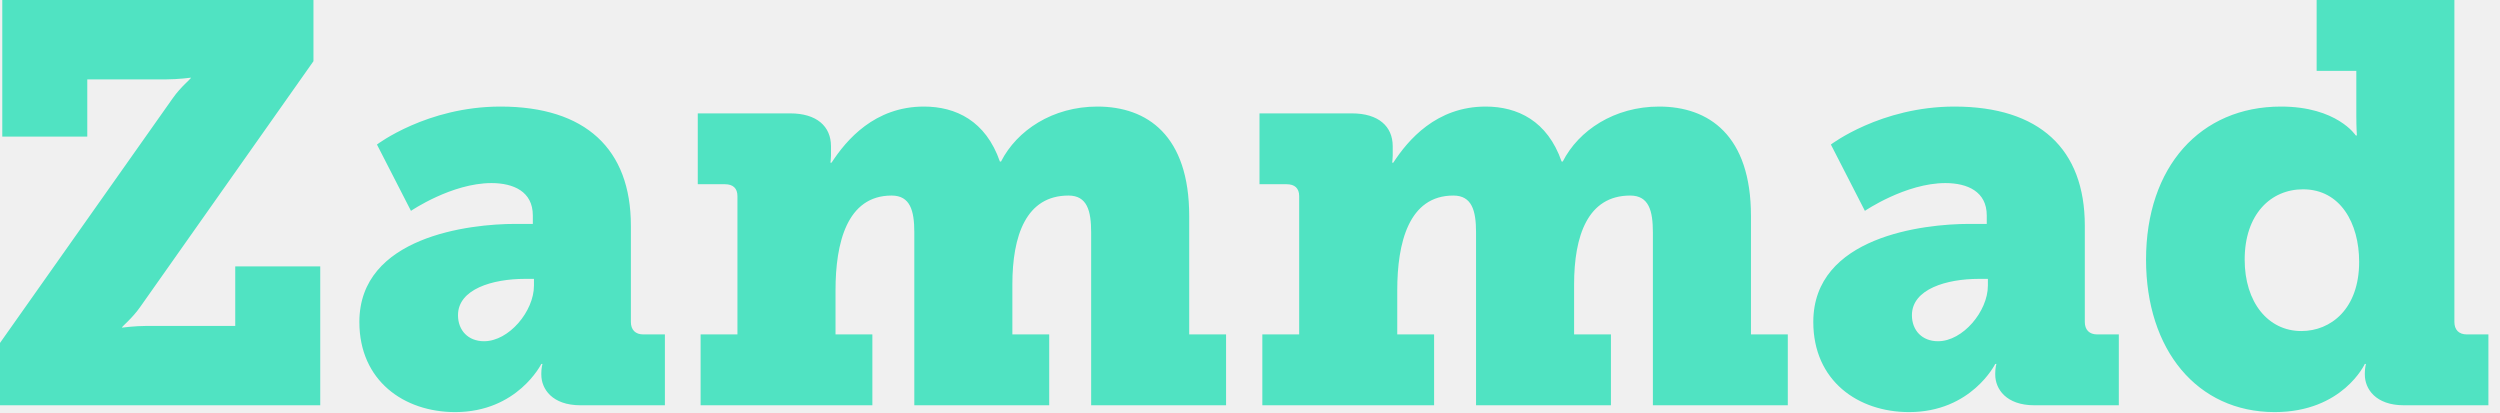
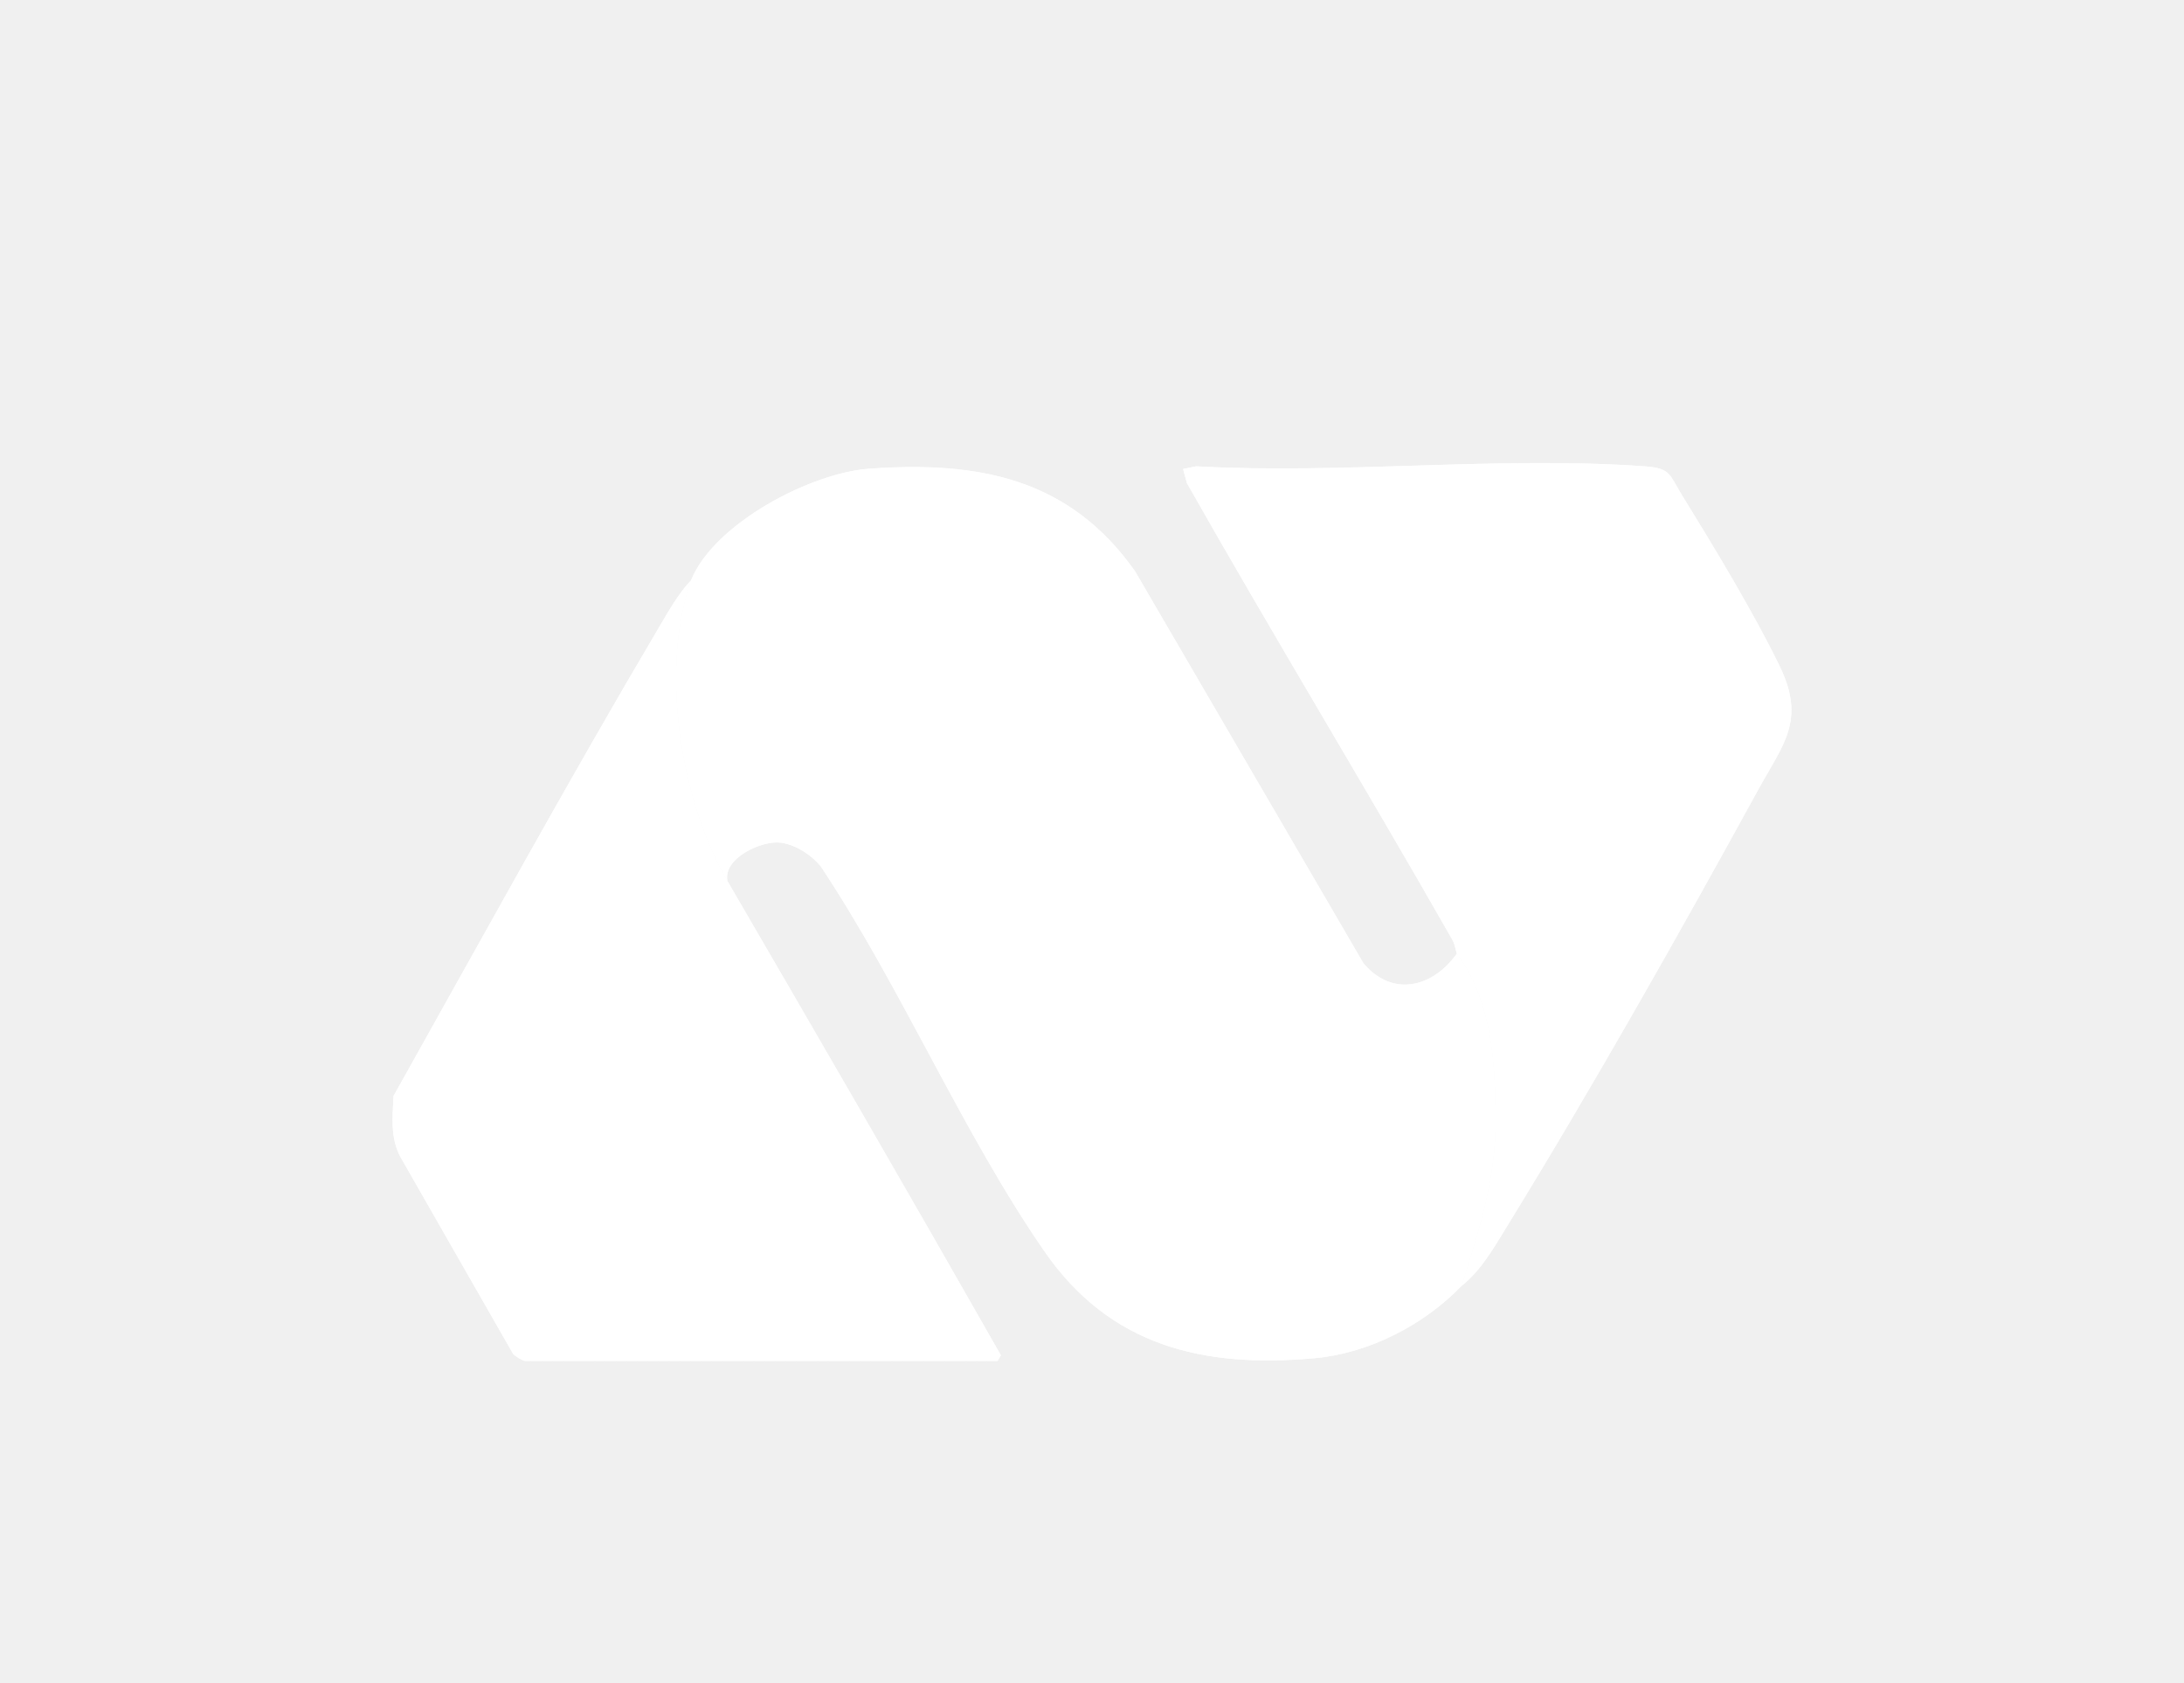
- <svg xmlns="http://www.w3.org/2000/svg" width="91px" height="15px" viewBox="0 0 91 15" version="1.1">
-   <defs />
-   <g id="Page-1" stroke="none" stroke-width="1" fill="none" fill-rule="evenodd">
-     <g id="logotype" fill="#50E3C2">
-       <path d="M0,14.752 L11.657,14.752 L11.657,9.697 L8.563,9.697 L8.563,11.864 L5.323,11.864 C4.911,11.864 4.436,11.926 4.436,11.926 C4.436,11.884 4.807,11.596 5.096,11.183 L11.41,2.228 L11.41,0 L0.083,0 L0.083,4.972 L3.177,4.972 L3.177,2.889 L6.066,2.889 C6.479,2.889 6.953,2.827 6.953,2.827 C6.953,2.868 6.582,3.157 6.293,3.569 L0,12.483 L0,14.752 Z M13.081,11.719 C13.081,13.865 14.711,15 16.568,15 C18.838,15 19.704,13.246 19.704,13.246 L19.746,13.246 C19.746,13.246 19.704,13.391 19.704,13.576 L19.704,13.638 C19.704,14.154 20.096,14.752 21.128,14.752 L24.202,14.752 L24.202,12.173 L23.418,12.173 C23.129,12.173 22.964,12.008 22.964,11.719 L22.964,8.212 C22.964,5.426 21.314,3.879 18.219,3.879 C15.536,3.879 13.721,5.261 13.721,5.261 L14.959,7.675 C14.959,7.675 16.444,6.664 17.889,6.664 C18.693,6.664 19.395,6.974 19.395,7.84 L19.395,8.15 L18.755,8.15 C17.105,8.15 13.081,8.604 13.081,11.719 L13.081,11.719 Z M16.671,11.472 C16.671,10.523 17.93,10.151 19.106,10.151 L19.436,10.151 L19.436,10.399 C19.436,11.327 18.528,12.421 17.62,12.421 C17.043,12.421 16.671,12.029 16.671,11.472 L16.671,11.472 Z M25.502,14.752 L31.754,14.752 L31.754,12.173 L30.413,12.173 L30.413,10.564 C30.413,8.851 30.825,7.118 32.455,7.118 C33.136,7.118 33.281,7.675 33.281,8.459 L33.281,14.752 L38.191,14.752 L38.191,12.173 L36.85,12.173 L36.85,10.358 C36.85,8.583 37.345,7.118 38.893,7.118 C39.574,7.118 39.718,7.675 39.718,8.459 L39.718,14.752 L44.629,14.752 L44.629,12.173 L43.287,12.173 L43.287,7.861 C43.287,4.931 41.761,3.879 39.945,3.879 C38.315,3.879 37.015,4.746 36.437,5.88 L36.396,5.88 C35.88,4.395 34.787,3.879 33.631,3.879 C31.836,3.879 30.805,5.096 30.268,5.922 L30.227,5.922 C30.227,5.922 30.248,5.777 30.248,5.674 L30.248,5.323 C30.248,4.601 29.732,4.127 28.762,4.127 L25.399,4.127 L25.399,6.706 L26.389,6.706 C26.678,6.706 26.843,6.85 26.843,7.139 L26.843,12.173 L25.502,12.173 L25.502,14.752 Z M45.949,14.752 L52.201,14.752 L52.201,12.173 L50.86,12.173 L50.86,10.564 C50.86,8.851 51.272,7.118 52.902,7.118 C53.583,7.118 53.728,7.675 53.728,8.459 L53.728,14.752 L58.638,14.752 L58.638,12.173 L57.297,12.173 L57.297,10.358 C57.297,8.583 57.792,7.118 59.34,7.118 C60.021,7.118 60.165,7.675 60.165,8.459 L60.165,14.752 L65.076,14.752 L65.076,12.173 L63.735,12.173 L63.735,7.861 C63.735,4.931 62.208,3.879 60.392,3.879 C58.762,3.879 57.462,4.746 56.884,5.88 L56.843,5.88 C56.327,4.395 55.234,3.879 54.078,3.879 C52.283,3.879 51.252,5.096 50.715,5.922 L50.674,5.922 C50.674,5.922 50.695,5.777 50.695,5.674 L50.695,5.323 C50.695,4.601 50.179,4.127 49.209,4.127 L45.846,4.127 L45.846,6.706 L46.836,6.706 C47.125,6.706 47.29,6.85 47.29,7.139 L47.29,12.173 L45.949,12.173 L45.949,14.752 Z M66.004,11.719 C66.004,13.865 67.634,15 69.491,15 C71.761,15 72.627,13.246 72.627,13.246 L72.669,13.246 C72.669,13.246 72.627,13.391 72.627,13.576 L72.627,13.638 C72.627,14.154 73.019,14.752 74.051,14.752 L77.125,14.752 L77.125,12.173 L76.341,12.173 C76.052,12.173 75.887,12.008 75.887,11.719 L75.887,8.212 C75.887,5.426 74.237,3.879 71.142,3.879 C68.459,3.879 66.644,5.261 66.644,5.261 L67.882,7.675 C67.882,7.675 69.367,6.664 70.812,6.664 C71.616,6.664 72.318,6.974 72.318,7.84 L72.318,8.15 L71.678,8.15 C70.028,8.15 66.004,8.604 66.004,11.719 L66.004,11.719 Z M69.594,11.472 C69.594,10.523 70.853,10.151 72.029,10.151 L72.359,10.151 L72.359,10.399 C72.359,11.327 71.451,12.421 70.543,12.421 C69.966,12.421 69.594,12.029 69.594,11.472 L69.594,11.472 Z M78.116,9.45 C78.116,12.73 79.972,15 82.799,15 C85.275,15 86.08,13.246 86.08,13.246 L86.121,13.246 C86.121,13.246 86.08,13.391 86.08,13.576 L86.08,13.638 C86.08,14.154 86.472,14.752 87.503,14.752 L90.578,14.752 L90.578,12.173 L89.794,12.173 C89.505,12.173 89.34,12.008 89.34,11.719 L89.34,0 L84.326,0 L84.326,2.579 L85.77,2.579 L85.77,4.25 C85.77,4.642 85.791,4.931 85.791,4.931 L85.75,4.931 C85.75,4.931 85.069,3.879 83.026,3.879 C80.096,3.879 78.116,6.066 78.116,9.45 L78.116,9.45 Z M81.706,9.45 C81.706,7.799 82.655,6.891 83.831,6.891 C85.193,6.891 85.873,8.129 85.873,9.532 C85.873,11.245 84.842,12.05 83.769,12.05 C82.552,12.05 81.706,10.997 81.706,9.45 L81.706,9.45 Z" id="Zammad" />
+ <svg xmlns="http://www.w3.org/2000/svg" id="Camada_1" data-name="Camada 1" viewBox="0 0 1080 831.69">
+   <defs>
+     <style>
+       .cls-1 {
+         clip-path: url(#clippath-1);
+       }
+ 
+       .cls-2 {
+         clip-path: url(#clippath-2);
+       }
+ 
+       .cls-3 {
+         fill: #fff;
+       }
+ 
+       .cls-4 {
+         clip-path: url(#clippath);
+       }
+     </style>
+     <clipPath id="clippath">
+       <path class="cls-3" d="M720.42,471.46c17.03,23.04,18.92,51.91,19.22,80.84.32,29.72-8.02,55.48-16.83,83.34-18.53,19.29-45.75,33.37-72.65,35.81-55.19,5-101.32-5.94-133.74-52.92-40.7-58.96-70.62-130.23-110.56-190.25-4.73-5.73-12.08-10.51-19.5-11.67-8.99-1.4-28.83,7.3-26.67,18.89-19.77-33.97-29.56-84.43-23.66-124.93.94-6.46,3.29-17.74,5.69-23.67,11.28-27.97,58.99-53.09,88.04-55.17,53.92-3.87,98.98,4.55,131.54,50.71l112.96,193.83c14.47,17.01,34.27,11.86,46.15-4.81Z" />
+     </clipPath>
+     <clipPath id="clippath-1">
+       <path class="cls-3" d="M722.81,635.65c8.81-27.86,17.14-53.62,16.83-83.34-.31-28.94-2.2-57.8-19.22-80.84-.21-.29-.93-4.62-2.18-6.81-43.08-75.61-88.36-150.1-131.3-225.82l-1.9-6.98,6.5-1.32c72.32,4.03,150.13-5.17,221.81,0,12.94.93,12.15,4.14,18.28,14.07,15.63,25.33,35.55,58.2,48.38,84.64,13.11,27.03,1.85,38.51-10.78,61.53-38.87,70.85-81.62,146.55-123.88,215.27-6.4,10.4-12.87,21.99-22.53,29.6Z" />
+     </clipPath>
+     <clipPath id="clippath-2">
+       <path class="cls-3" d="M341.72,286.91c-2.39,5.93-4.75,17.21-5.69,23.67-5.9,40.5,3.9,90.96,23.66,124.93,45.37,77.98,90.63,156.08,135.25,234.5l-1.63,2.78h-233.69c-1.04,0-5.11-2.36-5.97-3.62l-55.4-96.79c-5.34-9.53-4.13-19.97-3.65-30.53,43.49-77.52,86.47-155.94,131.77-232.54,4.49-7.59,9.38-16.19,15.35-22.4Z" />
+     </clipPath>
+   </defs>
+   <g>
+     <path class="cls-3" d="M720.42,471.46c17.03,23.04,18.92,51.91,19.22,80.84.32,29.72-8.02,55.48-16.83,83.34-18.53,19.29-45.75,33.37-72.65,35.81-55.19,5-101.32-5.94-133.74-52.92-40.7-58.96-70.62-130.23-110.56-190.25-4.73-5.73-12.08-10.51-19.5-11.67-8.99-1.4-28.83,7.3-26.67,18.89-19.77-33.97-29.56-84.43-23.66-124.93.94-6.46,3.29-17.74,5.69-23.67,11.28-27.97,58.99-53.09,88.04-55.17,53.92-3.87,98.98,4.55,131.54,50.71l112.96,193.83c14.47,17.01,34.27,11.86,46.15-4.81Z" />
+     <g class="cls-4">
+       <polygon class="cls-3" points="330.13 384.31 498.8 676.45 330.13 676.45 330.13 384.31" />
+       <polygon class="cls-3" points="330.13 379.45 501.61 676.45 498.8 676.45 330.13 384.31 330.13 379.45" />
+       <polygon class="cls-3" points="330.13 374.58 504.42 676.45 501.61 676.45 330.13 379.45 330.13 374.58" />
+       <polygon class="cls-3" points="330.13 369.72 507.23 676.45 504.42 676.45 330.13 374.58 330.13 369.72" />
+       <polygon class="cls-3" points="330.13 364.85 510.04 676.45 507.23 676.45 330.13 369.72 330.13 364.85" />
+       <polygon class="cls-3" points="330.13 359.98 512.85 676.45 510.04 676.45 330.13 364.85 330.13 359.98" />
+       <polygon class="cls-3" points="330.13 355.12 515.66 676.45 512.85 676.45 330.13 359.98 330.13 355.12" />
+       <polygon class="cls-3" points="330.13 350.25 518.47 676.45 515.66 676.45 330.13 355.12 330.13 350.25" />
+       <polygon class="cls-3" points="330.13 345.39 521.27 676.45 518.47 676.45 330.13 350.25 330.13 345.39" />
+       <polygon class="cls-3" points="330.13 340.52 524.08 676.45 521.27 676.45 330.13 345.39 330.13 340.52" />
+       <polygon class="cls-3" points="330.13 335.66 526.89 676.45 524.08 676.45 330.13 340.52 330.13 335.66" />
+       <polygon class="cls-3" points="330.13 330.79 529.7 676.45 526.89 676.45 330.13 335.66 330.13 330.79" />
+       <polygon class="cls-3" points="330.13 325.93 532.51 676.45 529.7 676.45 330.13 330.79 330.13 325.93" />
+       <polygon class="cls-3" points="330.13 321.06 535.32 676.45 532.51 676.45 330.13 325.93 330.13 321.06" />
+       <polygon class="cls-3" points="330.13 316.2 538.13 676.45 535.32 676.45 330.13 321.06 330.13 316.2" />
+       <polygon class="cls-3" points="330.13 311.33 540.94 676.45 538.13 676.45 330.13 316.2 330.13 311.33" />
+       <polygon class="cls-3" points="330.13 306.47 543.75 676.45 540.94 676.45 330.13 311.33 330.13 306.47" />
+       <polygon class="cls-3" points="330.13 301.6 546.56 676.45 543.75 676.45 330.13 306.47 330.13 301.6" />
+       <polygon class="cls-3" points="330.13 296.74 549.36 676.45 546.56 676.45 330.13 301.6 330.13 296.74" />
+       <polygon class="cls-3" points="330.13 291.87 552.17 676.45 549.36 676.45 330.13 296.74 330.13 291.87" />
+       <polygon class="cls-3" points="330.13 287.01 554.98 676.45 552.17 676.45 330.13 291.87 330.13 287.01" />
+       <polygon class="cls-3" points="330.13 282.14 557.79 676.45 554.98 676.45 330.13 287.01 330.13 282.14" />
+       <polygon class="cls-3" points="330.13 277.28 560.6 676.45 557.79 676.45 330.13 282.14 330.13 277.28" />
+       <polygon class="cls-3" points="330.13 272.41 563.41 676.45 560.6 676.45 330.13 277.28 330.13 272.41" />
+       <polygon class="cls-3" points="330.13 267.54 566.22 676.45 563.41 676.45 330.13 272.41 330.13 267.54" />
+       <polygon class="cls-3" points="330.13 262.68 569.03 676.45 566.22 676.45 330.13 267.54 330.13 262.68" />
+       <polygon class="cls-3" points="330.13 260.22 331.18 259.62 571.84 676.45 569.03 676.45 330.13 262.68 330.13 260.22" />
+       <polygon class="cls-3" points="331.18 259.62 333.28 258.4 574.64 676.45 571.84 676.45 331.18 259.62" />
+       <polygon class="cls-3" points="333.28 258.4 335.39 257.19 577.45 676.45 574.64 676.45 333.28 258.4" />
+       <polygon class="cls-3" points="335.39 257.19 337.5 255.97 580.26 676.45 577.45 676.45 335.39 257.19" />
+       <polygon class="cls-3" points="337.5 255.97 339.6 254.75 583.07 676.45 580.26 676.45 337.5 255.97" />
+       <polygon class="cls-3" points="339.6 254.75 341.71 253.54 585.88 676.45 583.07 676.45 339.6 254.75" />
+       <polygon class="cls-3" points="341.71 253.54 343.82 252.32 588.69 676.45 585.88 676.45 341.71 253.54" />
+       <polygon class="cls-3" points="343.82 252.32 345.92 251.1 591.5 676.45 588.69 676.45 343.82 252.32" />
+       <polygon class="cls-3" points="345.92 251.1 348.03 249.89 594.31 676.45 591.5 676.45 345.92 251.1" />
+       <polygon class="cls-3" points="348.03 249.89 350.14 248.67 597.12 676.45 594.31 676.45 348.03 249.89" />
+       <polygon class="cls-3" points="350.14 248.67 352.24 247.46 599.93 676.45 597.12 676.45 350.14 248.67" />
+       <polygon class="cls-3" points="352.24 247.46 354.35 246.24 602.73 676.45 599.93 676.45 352.24 247.46" />
+       <polygon class="cls-3" points="354.35 246.24 356.46 245.02 605.54 676.45 602.73 676.45 354.35 246.24" />
+       <polygon class="cls-3" points="356.46 245.02 358.56 243.81 608.35 676.45 605.54 676.45 356.46 245.02" />
+       <polygon class="cls-3" points="358.56 243.81 360.67 242.59 611.16 676.45 608.35 676.45 358.56 243.81" />
+       <polygon class="cls-3" points="360.67 242.59 362.78 241.37 613.97 676.45 611.16 676.45 360.67 242.59" />
+       <polygon class="cls-3" points="362.78 241.37 364.88 240.16 616.78 676.45 613.97 676.45 362.78 241.37" />
+       <polygon class="cls-3" points="364.88 240.16 366.99 238.94 619.59 676.45 616.78 676.45 364.88 240.16" />
+       <polygon class="cls-3" points="366.99 238.94 369.1 237.72 622.4 676.45 619.59 676.45 366.99 238.94" />
+       <polygon class="cls-3" points="369.1 237.72 371.2 236.51 625.21 676.45 622.4 676.45 369.1 237.72" />
+       <polygon class="cls-3" points="371.2 236.51 373.31 235.29 628.02 676.45 625.21 676.45 371.2 236.51" />
+       <polygon class="cls-3" points="373.31 235.29 375.42 234.08 630.82 676.45 628.02 676.45 373.31 235.29" />
+       <polygon class="cls-3" points="375.42 234.08 377.52 232.86 633.63 676.45 630.82 676.45 375.42 234.08" />
+       <polygon class="cls-3" points="377.52 232.86 379.63 231.64 636.44 676.45 633.63 676.45 377.52 232.86" />
+       <polygon class="cls-3" points="379.63 231.64 381.74 230.43 639.25 676.45 636.44 676.45 379.63 231.64" />
+       <polygon class="cls-3" points="381.74 230.43 383.84 229.21 642.06 676.45 639.25 676.45 381.74 230.43" />
+       <polygon class="cls-3" points="383.84 229.21 385.95 227.99 644.87 676.45 642.06 676.45 383.84 229.21" />
+       <polygon class="cls-3" points="385.95 227.99 386.18 227.86 388.68 227.86 647.68 676.45 644.87 676.45 385.95 227.99" />
+       <polygon class="cls-3" points="391.49 227.86 650.49 676.45 647.68 676.45 388.68 227.86 391.49 227.86" />
+       <polygon class="cls-3" points="394.3 227.86 653.3 676.45 650.49 676.45 391.49 227.86 394.3 227.86" />
+       <polygon class="cls-3" points="397.11 227.86 656.1 676.45 653.3 676.45 394.3 227.86 397.11 227.86" />
+       <polygon class="cls-3" points="399.92 227.86 658.91 676.45 656.1 676.45 397.11 227.86 399.92 227.86" />
+       <polygon class="cls-3" points="402.73 227.86 661.72 676.45 658.91 676.45 399.92 227.86 402.73 227.86" />
+       <polygon class="cls-3" points="405.54 227.86 664.53 676.45 661.72 676.45 402.73 227.86 405.54 227.86" />
+       <polygon class="cls-3" points="408.35 227.86 667.34 676.45 664.53 676.45 405.54 227.86 408.35 227.86" />
+       <polygon class="cls-3" points="411.16 227.86 670.15 676.45 667.34 676.45 408.35 227.86 411.16 227.86" />
+       <polygon class="cls-3" points="413.97 227.86 672.96 676.45 670.15 676.45 411.16 227.86 413.97 227.86" />
+       <polygon class="cls-3" points="416.77 227.86 675.77 676.45 672.96 676.45 413.97 227.86 416.77 227.86" />
+       <polygon class="cls-3" points="419.58 227.86 678.58 676.45 675.77 676.45 416.77 227.86 419.58 227.86" />
+       <polygon class="cls-3" points="422.39 227.86 681.39 676.45 678.58 676.45 419.58 227.86 422.39 227.86" />
+       <polygon class="cls-3" points="425.2 227.86 684.19 676.45 681.39 676.45 422.39 227.86 425.2 227.86" />
+       <polygon class="cls-3" points="428.01 227.86 687 676.45 684.19 676.45 425.2 227.86 428.01 227.86" />
+       <polygon class="cls-3" points="430.82 227.86 689.28 675.53 687.68 676.45 687 676.45 428.01 227.86 430.82 227.86" />
+       <polygon class="cls-3" points="433.63 227.86 691.39 674.31 689.28 675.53 430.82 227.86 433.63 227.86" />
+       <polygon class="cls-3" points="436.44 227.86 693.49 673.1 691.39 674.31 433.63 227.86 436.44 227.86" />
+       <polygon class="cls-3" points="439.25 227.86 695.6 671.88 693.49 673.1 436.44 227.86 439.25 227.86" />
+       <polygon class="cls-3" points="442.06 227.86 697.71 670.66 695.6 671.88 439.25 227.86 442.06 227.86" />
+       <polygon class="cls-3" points="444.86 227.86 699.81 669.45 697.71 670.66 442.06 227.86 444.86 227.86" />
+       <polygon class="cls-3" points="447.67 227.86 701.92 668.23 699.81 669.45 444.86 227.86 447.67 227.86" />
+       <polygon class="cls-3" points="450.48 227.86 704.03 667.01 701.92 668.23 447.67 227.86 450.48 227.86" />
+       <polygon class="cls-3" points="453.29 227.86 706.13 665.8 704.03 667.01 450.48 227.86 453.29 227.86" />
+       <polygon class="cls-3" points="456.1 227.86 708.24 664.58 706.13 665.8 453.29 227.86 456.1 227.86" />
+       <polygon class="cls-3" points="458.91 227.86 710.35 663.37 708.24 664.58 456.1 227.86 458.91 227.86" />
+       <polygon class="cls-3" points="461.72 227.86 712.45 662.15 710.35 663.37 458.91 227.86 461.72 227.86" />
+       <polygon class="cls-3" points="464.53 227.86 714.56 660.93 712.45 662.15 461.72 227.86 464.53 227.86" />
+       <polygon class="cls-3" points="467.34 227.86 716.67 659.72 714.56 660.93 464.53 227.86 467.34 227.86" />
+       <polygon class="cls-3" points="470.14 227.86 718.77 658.5 716.67 659.72 467.34 227.86 470.14 227.86" />
+       <polygon class="cls-3" points="472.95 227.86 720.88 657.28 718.77 658.5 470.14 227.86 472.95 227.86" />
+       <polygon class="cls-3" points="475.76 227.86 722.99 656.07 720.88 657.28 472.95 227.86 475.76 227.86" />
+       <polygon class="cls-3" points="478.57 227.86 725.09 654.85 722.99 656.07 475.76 227.86 478.57 227.86" />
+       <polygon class="cls-3" points="481.38 227.86 727.2 653.64 725.09 654.85 478.57 227.86 481.38 227.86" />
+       <polygon class="cls-3" points="484.19 227.86 729.31 652.42 727.2 653.64 481.38 227.86 484.19 227.86" />
+       <polygon class="cls-3" points="487 227.86 731.41 651.2 729.31 652.42 484.19 227.86 487 227.86" />
+       <polygon class="cls-3" points="489.81 227.86 733.52 649.99 731.41 651.2 487 227.86 489.81 227.86" />
+       <polygon class="cls-3" points="492.62 227.86 735.63 648.77 733.52 649.99 489.81 227.86 492.62 227.86" />
+       <polygon class="cls-3" points="495.43 227.86 737.73 647.55 735.63 648.77 492.62 227.86 495.43 227.86" />
+       <polygon class="cls-3" points="498.23 227.86 739.84 646.34 737.73 647.55 495.43 227.86 498.23 227.86" />
+       <polygon class="cls-3" points="501.04 227.86 739.96 641.68 739.96 646.27 739.84 646.34 498.23 227.86 501.04 227.86" />
+       <polygon class="cls-3" points="503.85 227.86 739.96 636.81 739.96 641.68 501.04 227.86 503.85 227.86" />
+       <polygon class="cls-3" points="506.66 227.86 739.96 631.95 739.96 636.81 503.85 227.86 506.66 227.86" />
+       <polygon class="cls-3" points="509.47 227.86 739.96 627.08 739.96 631.95 506.66 227.86 509.47 227.86" />
+       <polygon class="cls-3" points="512.28 227.86 739.96 622.22 739.96 627.08 509.47 227.86 512.28 227.86" />
+       <polygon class="cls-3" points="515.09 227.86 739.96 617.35 739.96 622.22 512.28 227.86 515.09 227.86" />
+       <polygon class="cls-3" points="517.9 227.86 739.96 612.48 739.96 617.35 515.09 227.86 517.9 227.86" />
+       <polygon class="cls-3" points="520.71 227.86 739.96 607.62 739.96 612.48 517.9 227.86 520.71 227.86" />
+       <polygon class="cls-3" points="523.52 227.86 739.96 602.75 739.96 607.62 520.71 227.86 523.52 227.86" />
+       <polygon class="cls-3" points="526.32 227.86 739.96 597.89 739.96 602.75 523.52 227.86 526.32 227.86" />
+       <polygon class="cls-3" points="529.13 227.86 739.96 593.02 739.96 597.89 526.32 227.86 529.13 227.86" />
+       <polygon class="cls-3" points="531.94 227.86 739.96 588.16 739.96 593.02 529.13 227.86 531.94 227.86" />
+       <polygon class="cls-3" points="534.75 227.86 739.96 583.29 739.96 588.16 531.94 227.86 534.75 227.86" />
+       <polygon class="cls-3" points="537.56 227.86 739.96 578.43 739.96 583.29 534.75 227.86 537.56 227.86" />
+       <polygon class="cls-3" points="540.37 227.86 739.96 573.56 739.96 578.43 537.56 227.86 540.37 227.86" />
+       <polygon class="cls-3" points="543.18 227.86 739.96 568.7 739.96 573.56 540.37 227.86 543.18 227.86" />
+       <polygon class="cls-3" points="545.99 227.86 739.96 563.83 739.96 568.7 543.18 227.86 545.99 227.86" />
+       <polygon class="cls-3" points="548.8 227.86 739.96 558.97 739.96 563.83 545.99 227.86 548.8 227.86" />
+       <polygon class="cls-3" points="551.6 227.86 739.96 554.1 739.96 558.97 548.8 227.86 551.6 227.86" />
+       <polygon class="cls-3" points="554.41 227.86 739.96 549.24 739.96 554.1 551.6 227.86 554.41 227.86" />
+       <polygon class="cls-3" points="557.22 227.86 739.96 544.37 739.96 549.24 554.41 227.86 557.22 227.86" />
+       <polygon class="cls-3" points="560.03 227.86 739.96 539.51 739.96 544.37 557.22 227.86 560.03 227.86" />
+       <polygon class="cls-3" points="562.84 227.86 739.96 534.64 739.96 539.51 560.03 227.86 562.84 227.86" />
+       <polygon class="cls-3" points="565.65 227.86 739.96 529.78 739.96 534.64 562.84 227.86 565.65 227.86" />
+       <polygon class="cls-3" points="568.46 227.86 739.96 524.91 739.96 529.78 565.65 227.86 568.46 227.86" />
+       <polygon class="cls-3" points="571.27 227.86 739.96 520.04 739.96 524.91 568.46 227.86 571.27 227.86" />
+       <polygon class="cls-3" points="574.08 227.86 739.96 515.18 739.96 520.04 571.27 227.86 574.08 227.86" />
+       <polygon class="cls-3" points="576.89 227.86 739.96 510.31 739.96 515.18 574.08 227.86 576.89 227.86" />
+       <polygon class="cls-3" points="739.96 510.31 576.89 227.86 739.96 227.86 739.96 510.31" />
+     </g>
+   </g>
+   <g>
+     <path class="cls-3" d="M722.81,635.65c8.81-27.86,17.14-53.62,16.83-83.34-.31-28.94-2.2-57.8-19.22-80.84-.21-.29-.93-4.62-2.18-6.81-43.08-75.61-88.36-150.1-131.3-225.82l-1.9-6.98,6.5-1.32c72.32,4.03,150.13-5.17,221.81,0,12.94.93,12.15,4.14,18.28,14.07,15.63,25.33,35.55,58.2,48.38,84.64,13.11,27.03,1.85,38.51-10.78,61.53-38.87,70.85-81.62,146.55-123.88,215.27-6.4,10.4-12.87,21.99-22.53,29.6Z" />
+     <g class="cls-1">
+       <polygon class="cls-3" points="585.04 434.23 791.29 553.31 743.75 635.65 585.04 635.65 585.04 434.23" />
+       <polygon class="cls-3" points="585.04 431.28 792.57 551.1 791.29 553.31 585.04 434.23 585.04 431.28" />
+       <polygon class="cls-3" points="585.04 428.34 793.84 548.89 792.57 551.1 585.04 431.28 585.04 428.34" />
+       <polygon class="cls-3" points="585.04 425.39 795.12 546.68 793.84 548.89 585.04 428.34 585.04 425.39" />
+       <polygon class="cls-3" points="585.04 422.44 796.39 544.47 795.12 546.68 585.04 425.39 585.04 422.44" />
+       <polygon class="cls-3" points="585.04 419.49 797.67 542.26 796.39 544.47 585.04 422.44 585.04 419.49" />
+       <polygon class="cls-3" points="585.04 416.55 798.95 540.05 797.67 542.26 585.04 419.49 585.04 416.55" />
+       <polygon class="cls-3" points="585.04 413.6 800.22 537.84 798.95 540.05 585.04 416.55 585.04 413.6" />
+       <polygon class="cls-3" points="585.04 410.65 801.5 535.63 800.22 537.84 585.04 413.6 585.04 410.65" />
+       <polygon class="cls-3" points="585.04 407.7 802.78 533.42 801.5 535.63 585.04 410.65 585.04 407.7" />
+       <polygon class="cls-3" points="585.04 404.76 804.05 531.2 802.78 533.42 585.04 407.7 585.04 404.76" />
+       <polygon class="cls-3" points="585.04 401.81 805.33 528.99 804.05 531.2 585.04 404.76 585.04 401.81" />
+       <polygon class="cls-3" points="585.04 398.86 806.6 526.78 805.33 528.99 585.04 401.81 585.04 398.86" />
+       <polygon class="cls-3" points="585.04 395.91 807.88 524.57 806.6 526.78 585.04 398.86 585.04 395.91" />
+       <polygon class="cls-3" points="585.04 392.97 809.16 522.36 807.88 524.57 585.04 395.91 585.04 392.97" />
+       <polygon class="cls-3" points="585.04 390.02 810.43 520.15 809.16 522.36 585.04 392.97 585.04 390.02" />
+       <polygon class="cls-3" points="585.04 387.07 811.71 517.94 810.43 520.15 585.04 390.02 585.04 387.07" />
+       <polygon class="cls-3" points="585.04 384.12 812.99 515.73 811.71 517.94 585.04 387.07 585.04 384.12" />
+       <polygon class="cls-3" points="585.04 381.18 814.26 513.52 812.99 515.73 585.04 384.12 585.04 381.18" />
+       <polygon class="cls-3" points="585.04 378.23 815.54 511.31 814.26 513.52 585.04 381.18 585.04 378.23" />
+       <polygon class="cls-3" points="585.04 375.28 816.81 509.1 815.54 511.31 585.04 378.23 585.04 375.28" />
+       <polygon class="cls-3" points="585.04 372.33 818.09 506.89 816.81 509.1 585.04 375.28 585.04 372.33" />
+       <polygon class="cls-3" points="585.04 369.39 819.37 504.68 818.09 506.89 585.04 372.33 585.04 369.39" />
+       <polygon class="cls-3" points="585.04 366.44 820.64 502.47 819.37 504.68 585.04 369.39 585.04 366.44" />
+       <polygon class="cls-3" points="585.04 363.49 821.92 500.26 820.64 502.47 585.04 366.44 585.04 363.49" />
+       <polygon class="cls-3" points="585.04 360.54 823.2 498.05 821.92 500.26 585.04 363.49 585.04 360.54" />
+       <polygon class="cls-3" points="585.04 357.6 824.47 495.83 823.2 498.05 585.04 360.54 585.04 357.6" />
+       <polygon class="cls-3" points="585.04 354.65 825.75 493.62 824.47 495.83 585.04 357.6 585.04 354.65" />
+       <polygon class="cls-3" points="585.04 351.7 827.03 491.41 825.75 493.62 585.04 354.65 585.04 351.7" />
+       <polygon class="cls-3" points="585.04 348.75 828.3 489.2 827.03 491.41 585.04 351.7 585.04 348.75" />
+       <polygon class="cls-3" points="585.04 345.81 829.58 486.99 828.3 489.2 585.04 348.75 585.04 345.81" />
+       <polygon class="cls-3" points="585.04 342.86 830.85 484.78 829.58 486.99 585.04 345.81 585.04 342.86" />
+       <polygon class="cls-3" points="585.04 339.91 832.13 482.57 830.85 484.78 585.04 342.86 585.04 339.91" />
+       <polygon class="cls-3" points="585.04 336.96 833.41 480.36 832.13 482.57 585.04 339.91 585.04 336.96" />
+       <polygon class="cls-3" points="585.04 334.02 834.68 478.15 833.41 480.36 585.04 336.96 585.04 334.02" />
+       <polygon class="cls-3" points="585.04 331.07 835.96 475.94 834.68 478.15 585.04 334.02 585.04 331.07" />
+       <polygon class="cls-3" points="585.04 328.12 837.24 473.73 835.96 475.94 585.04 331.07 585.04 328.12" />
+       <polygon class="cls-3" points="585.04 325.17 838.51 471.52 837.24 473.73 585.04 328.12 585.04 325.17" />
+       <polygon class="cls-3" points="585.04 322.23 839.79 469.31 838.51 471.52 585.04 325.17 585.04 322.23" />
+       <polygon class="cls-3" points="585.04 319.28 841.06 467.1 839.79 469.31 585.04 322.23 585.04 319.28" />
+       <polygon class="cls-3" points="585.04 316.33 842.34 464.89 841.06 467.1 585.04 319.28 585.04 316.33" />
+       <polygon class="cls-3" points="585.04 313.38 843.62 462.68 842.34 464.89 585.04 316.33 585.04 313.38" />
+       <polygon class="cls-3" points="585.04 310.44 844.89 460.47 843.62 462.68 585.04 313.38 585.04 310.44" />
+       <polygon class="cls-3" points="585.04 307.49 846.17 458.25 844.89 460.47 585.04 310.44 585.04 307.49" />
+       <polygon class="cls-3" points="585.04 304.54 847.45 456.04 846.17 458.25 585.04 307.49 585.04 304.54" />
+       <polygon class="cls-3" points="585.04 301.6 848.72 453.83 847.45 456.04 585.04 304.54 585.04 301.6" />
+       <polygon class="cls-3" points="585.04 298.65 850 451.62 848.72 453.83 585.04 301.6 585.04 298.65" />
+       <polygon class="cls-3" points="585.04 295.7 851.27 449.41 850 451.62 585.04 298.65 585.04 295.7" />
+       <polygon class="cls-3" points="585.04 292.75 852.55 447.2 851.27 449.41 585.04 295.7 585.04 292.75" />
+       <polygon class="cls-3" points="585.04 289.81 853.83 444.99 852.55 447.2 585.04 292.75 585.04 289.81" />
+       <polygon class="cls-3" points="585.04 286.86 855.1 442.78 853.83 444.99 585.04 289.81 585.04 286.86" />
+       <polygon class="cls-3" points="585.04 283.91 856.38 440.57 855.1 442.78 585.04 286.86 585.04 283.91" />
+       <polygon class="cls-3" points="585.04 280.96 857.66 438.36 856.38 440.57 585.04 283.91 585.04 280.96" />
+       <polygon class="cls-3" points="585.04 278.02 858.93 436.15 857.66 438.36 585.04 280.96 585.04 278.02" />
+       <polygon class="cls-3" points="585.04 275.07 860.21 433.94 858.93 436.15 585.04 278.02 585.04 275.07" />
+       <polygon class="cls-3" points="585.04 272.12 861.48 431.73 860.21 433.94 585.04 275.07 585.04 272.12" />
+       <polygon class="cls-3" points="585.04 269.17 862.76 429.52 861.48 431.73 585.04 272.12 585.04 269.17" />
+       <polygon class="cls-3" points="585.04 266.23 864.04 427.31 862.76 429.52 585.04 269.17 585.04 266.23" />
+       <polygon class="cls-3" points="585.04 263.28 865.31 425.1 864.04 427.31 585.04 266.23 585.04 263.28" />
+       <polygon class="cls-3" points="585.04 260.33 866.59 422.88 865.31 425.1 585.04 263.28 585.04 260.33" />
+       <polygon class="cls-3" points="585.04 257.38 867.87 420.67 866.59 422.88 585.04 260.33 585.04 257.38" />
+       <polygon class="cls-3" points="585.04 254.44 869.14 418.46 867.87 420.67 585.04 257.38 585.04 254.44" />
+       <polygon class="cls-3" points="585.04 251.49 870.42 416.25 869.14 418.46 585.04 254.44 585.04 251.49" />
+       <polygon class="cls-3" points="585.04 248.54 871.7 414.04 870.42 416.25 585.04 251.49 585.04 248.54" />
+       <polygon class="cls-3" points="585.04 245.59 872.97 411.83 871.7 414.04 585.04 248.54 585.04 245.59" />
+       <polygon class="cls-3" points="585.04 242.65 874.25 409.62 872.97 411.83 585.04 245.59 585.04 242.65" />
+       <polygon class="cls-3" points="585.04 239.7 875.52 407.41 874.25 409.62 585.04 242.65 585.04 239.7" />
+       <polygon class="cls-3" points="585.04 236.75 876.8 405.2 875.52 407.41 585.04 239.7 585.04 236.75" />
+       <polygon class="cls-3" points="585.04 233.8 878.08 402.99 876.8 405.2 585.04 236.75 585.04 233.8" />
+       <polygon class="cls-3" points="585.04 230.86 879.35 400.78 878.08 402.99 585.04 233.8 585.04 230.86" />
+       <polygon class="cls-3" points="585.04 227.91 880.63 398.57 879.35 400.78 585.04 230.86 585.04 227.91" />
+       <polygon class="cls-3" points="585.73 225.36 881.91 396.36 880.63 398.57 585.04 227.91 585.04 225.36 585.73 225.36" />
+       <polygon class="cls-3" points="590.84 225.36 883.18 394.15 881.91 396.36 585.73 225.36 590.84 225.36" />
+       <polygon class="cls-3" points="595.94 225.36 884.46 391.94 883.18 394.15 590.84 225.36 595.94 225.36" />
+       <polygon class="cls-3" points="601.05 225.36 885.73 389.73 884.46 391.94 595.94 225.36 601.05 225.36" />
+       <polygon class="cls-3" points="606.15 225.36 887.01 387.52 885.73 389.73 601.05 225.36 606.15 225.36" />
+       <polygon class="cls-3" points="611.26 225.36 888.29 385.3 887.01 387.52 606.15 225.36 611.26 225.36" />
+       <polygon class="cls-3" points="616.36 225.36 889.56 383.09 888.29 385.3 611.26 225.36 616.36 225.36" />
+       <polygon class="cls-3" points="621.47 225.36 890.84 380.88 889.56 383.09 616.36 225.36 621.47 225.36" />
+       <polygon class="cls-3" points="626.57 225.36 892.12 378.67 890.84 380.88 621.47 225.36 626.57 225.36" />
+       <polygon class="cls-3" points="631.68 225.36 893.12 376.3 893.12 376.94 892.12 378.67 626.57 225.36 631.68 225.36" />
+       <polygon class="cls-3" points="636.78 225.36 893.12 373.36 893.12 376.3 631.68 225.36 636.78 225.36" />
+       <polygon class="cls-3" points="641.89 225.36 893.12 370.41 893.12 373.36 636.78 225.36 641.89 225.36" />
+       <polygon class="cls-3" points="646.99 225.36 893.12 367.46 893.12 370.41 641.89 225.36 646.99 225.36" />
+       <polygon class="cls-3" points="652.1 225.36 893.12 364.51 893.12 367.46 646.99 225.36 652.1 225.36" />
+       <polygon class="cls-3" points="657.2 225.36 893.12 361.57 893.12 364.51 652.1 225.36 657.2 225.36" />
+       <polygon class="cls-3" points="662.31 225.36 893.12 358.62 893.12 361.57 657.2 225.36 662.31 225.36" />
+       <polygon class="cls-3" points="667.42 225.36 893.12 355.67 893.12 358.62 662.31 225.36 667.42 225.36" />
+       <polygon class="cls-3" points="672.52 225.36 893.12 352.72 893.12 355.67 667.42 225.36 672.52 225.36" />
+       <polygon class="cls-3" points="677.63 225.36 893.12 349.78 893.12 352.72 672.52 225.36 677.63 225.36" />
+       <polygon class="cls-3" points="682.73 225.36 893.12 346.83 893.12 349.78 677.63 225.36 682.73 225.36" />
+       <polygon class="cls-3" points="687.84 225.36 893.12 343.88 893.12 346.83 682.73 225.36 687.84 225.36" />
+       <polygon class="cls-3" points="692.94 225.36 893.12 340.93 893.12 343.88 687.84 225.36 692.94 225.36" />
+       <polygon class="cls-3" points="698.05 225.36 893.12 337.99 893.12 340.93 692.94 225.36 698.05 225.36" />
+       <polygon class="cls-3" points="703.15 225.36 893.12 335.04 893.12 337.99 698.05 225.36 703.15 225.36" />
+       <polygon class="cls-3" points="708.26 225.36 893.12 332.09 893.12 335.04 703.15 225.36 708.26 225.36" />
+       <polygon class="cls-3" points="713.36 225.36 893.12 329.14 893.12 332.09 708.26 225.36 713.36 225.36" />
+       <polygon class="cls-3" points="718.47 225.36 893.12 326.2 893.12 329.14 713.36 225.36 718.47 225.36" />
+       <polygon class="cls-3" points="723.57 225.36 893.12 323.25 893.12 326.2 718.47 225.36 723.57 225.36" />
+       <polygon class="cls-3" points="728.68 225.36 893.12 320.3 893.12 323.25 723.57 225.36 728.68 225.36" />
+       <polygon class="cls-3" points="733.78 225.36 893.12 317.35 893.12 320.3 728.68 225.36 733.78 225.36" />
+       <polygon class="cls-3" points="738.89 225.36 893.12 314.41 893.12 317.35 733.78 225.36 738.89 225.36" />
+       <polygon class="cls-3" points="743.99 225.36 893.12 311.46 893.12 314.41 738.89 225.36 743.99 225.36" />
+       <polygon class="cls-3" points="749.1 225.36 893.12 308.51 893.12 311.46 743.99 225.36 749.1 225.36" />
+       <polygon class="cls-3" points="754.2 225.36 893.12 305.56 893.12 308.51 749.1 225.36 754.2 225.36" />
+       <polygon class="cls-3" points="759.31 225.36 893.12 302.62 893.12 305.56 754.2 225.36 759.31 225.36" />
+       <polygon class="cls-3" points="764.41 225.36 893.12 299.67 893.12 302.62 759.31 225.36 764.41 225.36" />
+       <polygon class="cls-3" points="769.52 225.36 893.12 296.72 893.12 299.67 764.41 225.36 769.52 225.36" />
+       <polygon class="cls-3" points="774.62 225.36 893.12 293.77 893.12 296.72 769.52 225.36 774.62 225.36" />
+       <polygon class="cls-3" points="779.73 225.36 893.12 290.83 893.12 293.77 774.62 225.36 779.73 225.36" />
+       <polygon class="cls-3" points="784.83 225.36 893.12 287.88 893.12 290.83 779.73 225.36 784.83 225.36" />
+       <polygon class="cls-3" points="789.94 225.36 893.12 284.93 893.12 287.88 784.83 225.36 789.94 225.36" />
+       <polygon class="cls-3" points="795.04 225.36 893.12 281.98 893.12 284.93 789.94 225.36 795.04 225.36" />
+       <polygon class="cls-3" points="800.15 225.36 893.12 279.04 893.12 281.98 795.04 225.36 800.15 225.36" />
+       <polygon class="cls-3" points="805.25 225.36 893.12 276.09 893.12 279.04 800.15 225.36 805.25 225.36" />
+       <polygon class="cls-3" points="810.36 225.36 893.12 273.14 893.12 276.09 805.25 225.36 810.36 225.36" />
+       <polygon class="cls-3" points="893.12 273.14 810.36 225.36 893.12 225.36 893.12 273.14" />
+     </g>
+   </g>
+   <g>
+     <path class="cls-3" d="M341.72,286.91c-2.39,5.93-4.75,17.21-5.69,23.67-5.9,40.5,3.9,90.96,23.66,124.93,45.37,77.98,90.63,156.08,135.25,234.5l-1.63,2.78h-233.69c-1.04,0-5.11-2.36-5.97-3.62l-55.4-96.79c-5.34-9.53-4.13-19.97-3.65-30.53,43.49-77.52,86.47-155.94,131.77-232.54,4.49-7.59,9.38-16.19,15.35-22.4Z" />
+     <g class="cls-2">
+       <polygon class="cls-3" points="353.65 286.91 404.88 375.64 192.91 498.02 192.91 286.91 353.65 286.91" />
+       <polygon class="cls-3" points="404.88 375.64 406.19 377.91 192.91 501.05 192.91 498.02 404.88 375.64" />
+       <polygon class="cls-3" points="406.19 377.91 407.5 380.19 192.91 504.08 192.91 501.05 406.19 377.91" />
+       <polygon class="cls-3" points="407.5 380.19 408.81 382.46 192.91 507.11 192.91 504.08 407.5 380.19" />
+       <polygon class="cls-3" points="408.81 382.46 410.12 384.73 192.91 510.13 192.91 507.11 408.81 382.46" />
+       <polygon class="cls-3" points="410.12 384.73 411.43 387 192.91 513.16 192.91 510.13 410.12 384.73" />
+       <polygon class="cls-3" points="411.43 387 412.74 389.27 192.91 516.19 192.91 513.16 411.43 387" />
+       <polygon class="cls-3" points="412.74 389.27 414.06 391.54 192.91 519.22 192.91 516.19 412.74 389.27" />
+       <polygon class="cls-3" points="414.06 391.54 415.37 393.81 192.91 522.25 192.91 519.22 414.06 391.54" />
+       <polygon class="cls-3" points="415.37 393.81 416.68 396.08 192.91 525.27 192.91 522.25 415.37 393.81" />
+       <polygon class="cls-3" points="416.68 396.08 417.99 398.35 192.91 528.3 192.91 525.27 416.68 396.08" />
+       <polygon class="cls-3" points="417.99 398.35 419.3 400.62 192.91 531.33 192.91 528.3 417.99 398.35" />
+       <polygon class="cls-3" points="419.3 400.62 420.61 402.9 192.91 534.36 192.91 531.33 419.3 400.62" />
+       <polygon class="cls-3" points="420.61 402.9 421.92 405.17 192.91 537.39 192.91 534.36 420.61 402.9" />
+       <polygon class="cls-3" points="421.92 405.17 423.23 407.44 192.91 540.41 192.91 537.39 421.92 405.17" />
+       <polygon class="cls-3" points="423.23 407.44 424.54 409.71 192.91 543.44 192.91 540.41 423.23 407.44" />
+       <polygon class="cls-3" points="424.54 409.71 425.86 411.98 192.91 546.47 192.91 543.44 424.54 409.71" />
+       <polygon class="cls-3" points="425.86 411.98 427.17 414.25 192.91 549.5 192.91 546.47 425.86 411.98" />
+       <polygon class="cls-3" points="427.17 414.25 428.48 416.52 192.91 552.52 192.91 549.5 427.17 414.25" />
+       <polygon class="cls-3" points="428.48 416.52 429.79 418.79 192.91 555.55 192.91 552.52 428.48 416.52" />
+       <polygon class="cls-3" points="429.79 418.79 431.1 421.06 192.91 558.58 192.91 555.55 429.79 418.79" />
+       <polygon class="cls-3" points="431.1 421.06 432.41 423.33 192.91 561.61 192.91 558.58 431.1 421.06" />
+       <polygon class="cls-3" points="432.41 423.33 433.72 425.6 192.91 564.64 192.91 561.61 432.41 423.33" />
+       <polygon class="cls-3" points="433.72 425.6 435.03 427.88 192.91 567.66 192.91 564.64 433.72 425.6" />
+       <polygon class="cls-3" points="435.03 427.88 436.35 430.15 192.91 570.69 192.91 567.66 435.03 427.88" />
+       <polygon class="cls-3" points="436.35 430.15 437.66 432.42 192.91 573.72 192.91 570.69 436.35 430.15" />
+       <polygon class="cls-3" points="437.66 432.42 438.97 434.69 192.91 576.75 192.91 573.72 437.66 432.42" />
+       <polygon class="cls-3" points="438.97 434.69 440.28 436.96 192.91 579.78 192.91 576.75 438.97 434.69" />
+       <polygon class="cls-3" points="440.28 436.96 441.59 439.23 192.91 582.8 192.91 579.78 440.28 436.96" />
+       <polygon class="cls-3" points="441.59 439.23 442.9 441.5 193.44 585.53 192.91 584.62 192.91 582.8 441.59 439.23" />
+       <rect class="cls-3" x="174.8" y="513.34" width="288.06" height="2.62" transform="translate(-214.61 228.36) rotate(-30)" />
+       <rect class="cls-3" x="176.11" y="515.61" width="288.06" height="2.62" transform="translate(-215.57 229.32) rotate(-30)" />
+       <rect class="cls-3" x="177.42" y="517.88" width="288.06" height="2.62" transform="translate(-216.53 230.28) rotate(-30)" />
+       <rect class="cls-3" x="178.73" y="520.15" width="288.06" height="2.62" transform="translate(-217.49 231.24) rotate(-30)" />
+       <rect class="cls-3" x="180.04" y="522.42" width="288.06" height="2.62" transform="translate(-218.45 232.2) rotate(-30)" />
+       <rect class="cls-3" x="181.35" y="524.69" width="288.06" height="2.62" transform="translate(-219.41 233.16) rotate(-30)" />
+       <rect class="cls-3" x="182.66" y="526.97" width="288.06" height="2.62" transform="translate(-220.37 234.12) rotate(-30)" />
+       <rect class="cls-3" x="183.97" y="529.24" width="288.06" height="2.62" transform="translate(-221.33 235.08) rotate(-30)" />
+       <rect class="cls-3" x="185.29" y="531.51" width="288.06" height="2.62" transform="translate(-222.29 236.04) rotate(-30)" />
+       <rect class="cls-3" x="186.6" y="533.78" width="288.06" height="2.62" transform="translate(-223.25 237) rotate(-30)" />
+       <rect class="cls-3" x="187.91" y="536.05" width="288.06" height="2.62" transform="translate(-224.21 237.96) rotate(-30)" />
+       <rect class="cls-3" x="189.22" y="538.32" width="288.06" height="2.62" transform="translate(-225.17 238.92) rotate(-30)" />
+       <rect class="cls-3" x="190.53" y="540.59" width="288.06" height="2.62" transform="translate(-226.13 239.88) rotate(-30)" />
+       <rect class="cls-3" x="191.84" y="542.86" width="288.06" height="2.62" transform="translate(-227.09 240.84) rotate(-30)" />
+       <rect class="cls-3" x="193.15" y="545.13" width="288.06" height="2.62" transform="translate(-228.05 241.8) rotate(-30)" />
+       <rect class="cls-3" x="194.46" y="547.4" width="288.06" height="2.62" transform="translate(-229.01 242.76) rotate(-30)" />
+       <rect class="cls-3" x="195.77" y="549.68" width="288.06" height="2.62" transform="translate(-229.97 243.72) rotate(-30)" />
+       <rect class="cls-3" x="197.09" y="551.95" width="288.06" height="2.62" transform="translate(-230.93 244.68) rotate(-30)" />
+       <rect class="cls-3" x="198.4" y="554.22" width="288.06" height="2.62" transform="translate(-231.89 245.64) rotate(-30)" />
+       <rect class="cls-3" x="199.71" y="556.49" width="288.06" height="2.62" transform="translate(-232.85 246.6) rotate(-30)" />
+       <rect class="cls-3" x="201.02" y="558.76" width="288.06" height="2.62" transform="translate(-233.81 247.56) rotate(-30)" />
+       <rect class="cls-3" x="202.33" y="561.03" width="288.06" height="2.62" transform="translate(-234.77 248.52) rotate(-30)" />
+       <rect class="cls-3" x="203.64" y="563.3" width="288.06" height="2.62" transform="translate(-235.73 249.48) rotate(-30)" />
+       <rect class="cls-3" x="204.95" y="565.57" width="288.06" height="2.62" transform="translate(-236.69 250.44) rotate(-30)" />
+       <rect class="cls-3" x="206.26" y="567.84" width="288.06" height="2.62" transform="translate(-237.65 251.4) rotate(-30)" />
+       <rect class="cls-3" x="207.57" y="570.11" width="288.06" height="2.62" transform="translate(-238.61 252.36) rotate(-30)" />
+       <rect class="cls-3" x="208.89" y="572.39" width="288.06" height="2.62" transform="translate(-239.57 253.32) rotate(-30)" />
+       <rect class="cls-3" x="210.2" y="574.66" width="288.06" height="2.62" transform="translate(-240.53 254.28) rotate(-30)" />
+       <rect class="cls-3" x="211.51" y="576.93" width="288.06" height="2.62" transform="translate(-241.49 255.24) rotate(-30)" />
+       <rect class="cls-3" x="212.82" y="579.2" width="288.06" height="2.62" transform="translate(-242.45 256.2) rotate(-30)" />
+       <rect class="cls-3" x="214.13" y="581.47" width="288.06" height="2.62" transform="translate(-243.41 257.16) rotate(-30)" />
+       <rect class="cls-3" x="215.44" y="583.74" width="288.06" height="2.62" transform="translate(-244.37 258.12) rotate(-30)" />
+       <rect class="cls-3" x="216.75" y="586.01" width="288.06" height="2.62" transform="translate(-245.33 259.08) rotate(-30)" />
+       <rect class="cls-3" x="218.06" y="588.28" width="288.06" height="2.62" transform="translate(-246.29 260.04) rotate(-30)" />
+       <rect class="cls-3" x="219.38" y="590.55" width="288.06" height="2.62" transform="translate(-247.25 261) rotate(-30)" />
+       <rect class="cls-3" x="220.69" y="592.82" width="288.06" height="2.62" transform="translate(-248.21 261.96) rotate(-30)" />
+       <rect class="cls-3" x="222" y="595.09" width="288.06" height="2.62" transform="translate(-249.16 262.92) rotate(-30)" />
+       <rect class="cls-3" x="223.31" y="597.37" width="288.06" height="2.62" transform="translate(-250.12 263.88) rotate(-30)" />
+       <polygon class="cls-3" points="492.72 527.8 494.04 530.07 246.82 672.8 243.82 672.8 243.26 671.83 492.72 527.8" />
+       <polygon class="cls-3" points="494.04 530.07 494.95 531.65 494.95 532.57 252.07 672.8 246.82 672.8 494.04 530.07" />
+       <polygon class="cls-3" points="494.95 535.6 257.31 672.8 252.07 672.8 494.95 532.57 494.95 535.6" />
+       <polygon class="cls-3" points="494.95 538.63 262.56 672.8 257.31 672.8 494.95 535.6 494.95 538.63" />
+       <polygon class="cls-3" points="494.95 541.66 267.8 672.8 262.56 672.8 494.95 538.63 494.95 541.66" />
+       <polygon class="cls-3" points="494.95 544.68 273.05 672.8 267.8 672.8 494.95 541.66 494.95 544.68" />
+       <polygon class="cls-3" points="494.95 547.71 278.29 672.8 273.05 672.8 494.95 544.68 494.95 547.71" />
+       <polygon class="cls-3" points="494.95 550.74 283.54 672.8 278.29 672.8 494.95 547.71 494.95 550.74" />
+       <polygon class="cls-3" points="494.95 553.77 288.78 672.8 283.54 672.8 494.95 550.74 494.95 553.77" />
+       <polygon class="cls-3" points="494.95 556.8 294.02 672.8 288.78 672.8 494.95 553.77 494.95 556.8" />
+       <polygon class="cls-3" points="494.95 559.82 299.27 672.8 294.02 672.8 494.95 556.8 494.95 559.82" />
+       <polygon class="cls-3" points="494.95 562.85 304.51 672.8 299.27 672.8 494.95 559.82 494.95 562.85" />
+       <polygon class="cls-3" points="494.95 565.88 309.76 672.8 304.51 672.8 494.95 562.85 494.95 565.88" />
+       <polygon class="cls-3" points="494.95 568.91 315 672.8 309.76 672.8 494.95 565.88 494.95 568.91" />
+       <polygon class="cls-3" points="494.95 571.93 320.25 672.8 315 672.8 494.95 568.91 494.95 571.93" />
+       <polygon class="cls-3" points="494.95 574.96 325.49 672.8 320.25 672.8 494.95 571.93 494.95 574.96" />
+       <polygon class="cls-3" points="494.95 577.99 330.74 672.8 325.49 672.8 494.95 574.96 494.95 577.99" />
+       <polygon class="cls-3" points="494.95 581.02 335.98 672.8 330.74 672.8 494.95 577.99 494.95 581.02" />
+       <polygon class="cls-3" points="494.95 584.05 341.23 672.8 335.98 672.8 494.95 581.02 494.95 584.05" />
+       <polygon class="cls-3" points="494.95 587.07 346.47 672.8 341.23 672.8 494.95 584.05 494.95 587.07" />
+       <polygon class="cls-3" points="494.95 590.1 351.72 672.8 346.47 672.8 494.95 587.07 494.95 590.1" />
+       <polygon class="cls-3" points="494.95 593.13 356.96 672.8 351.72 672.8 494.95 590.1 494.95 593.13" />
+       <polygon class="cls-3" points="494.95 596.16 362.2 672.8 356.96 672.8 494.95 593.13 494.95 596.16" />
+       <polygon class="cls-3" points="494.95 599.19 367.45 672.8 362.2 672.8 494.95 596.16 494.95 599.19" />
+       <polygon class="cls-3" points="494.95 602.21 372.69 672.8 367.45 672.8 494.95 599.19 494.95 602.21" />
+       <polygon class="cls-3" points="494.95 605.24 377.94 672.8 372.69 672.8 494.95 602.21 494.95 605.24" />
+       <polygon class="cls-3" points="494.95 608.27 383.18 672.8 377.94 672.8 494.95 605.24 494.95 608.27" />
+       <polygon class="cls-3" points="494.95 611.3 388.43 672.8 383.18 672.8 494.95 608.27 494.95 611.3" />
+       <polygon class="cls-3" points="494.95 614.33 393.67 672.8 388.43 672.8 494.95 611.3 494.95 614.33" />
+       <polygon class="cls-3" points="494.95 617.35 398.92 672.8 393.67 672.8 494.95 614.33 494.95 617.35" />
+       <polygon class="cls-3" points="494.95 620.38 404.16 672.8 398.92 672.8 494.95 617.35 494.95 620.38" />
+       <polygon class="cls-3" points="494.95 623.41 409.41 672.8 404.16 672.8 494.95 620.38 494.95 623.41" />
+       <polygon class="cls-3" points="494.95 626.44 414.65 672.8 409.41 672.8 494.95 623.41 494.95 626.44" />
+       <polygon class="cls-3" points="494.95 629.47 419.89 672.8 414.65 672.8 494.95 626.44 494.95 629.47" />
+       <polygon class="cls-3" points="494.95 632.49 425.14 672.8 419.89 672.8 494.95 629.47 494.95 632.49" />
+       <polygon class="cls-3" points="494.95 635.52 430.38 672.8 425.14 672.8 494.95 632.49 494.95 635.52" />
+       <polygon class="cls-3" points="494.95 638.55 435.63 672.8 430.38 672.8 494.95 635.52 494.95 638.55" />
+       <polygon class="cls-3" points="494.95 641.58 440.87 672.8 435.63 672.8 494.95 638.55 494.95 641.58" />
+       <polygon class="cls-3" points="494.95 644.61 446.12 672.8 440.87 672.8 494.95 641.58 494.95 644.61" />
+       <polygon class="cls-3" points="494.95 647.63 451.36 672.8 446.12 672.8 494.95 644.61 494.95 647.63" />
+       <polygon class="cls-3" points="494.95 650.66 456.61 672.8 451.36 672.8 494.95 647.63 494.95 650.66" />
+       <polygon class="cls-3" points="494.95 653.69 461.85 672.8 456.61 672.8 494.95 650.66 494.95 653.69" />
+       <polygon class="cls-3" points="494.95 656.72 467.1 672.8 461.85 672.8 494.95 653.69 494.95 656.72" />
+       <polygon class="cls-3" points="494.95 659.75 472.34 672.8 467.1 672.8 494.95 656.72 494.95 659.75" />
+       <polygon class="cls-3" points="494.95 662.77 477.58 672.8 472.34 672.8 494.95 659.75 494.95 662.77" />
+       <polygon class="cls-3" points="494.95 665.8 482.83 672.8 477.58 672.8 494.95 662.77 494.95 665.8" />
+       <polygon class="cls-3" points="494.95 668.83 488.07 672.8 482.83 672.8 494.95 665.8 494.95 668.83" />
+       <polygon class="cls-3" points="494.95 671.86 493.32 672.8 488.07 672.8 494.95 668.83 494.95 671.86" />
+       <polygon class="cls-3" points="493.32 672.8 494.95 671.86 494.95 672.8 493.32 672.8" />
    </g>
  </g>
</svg>
